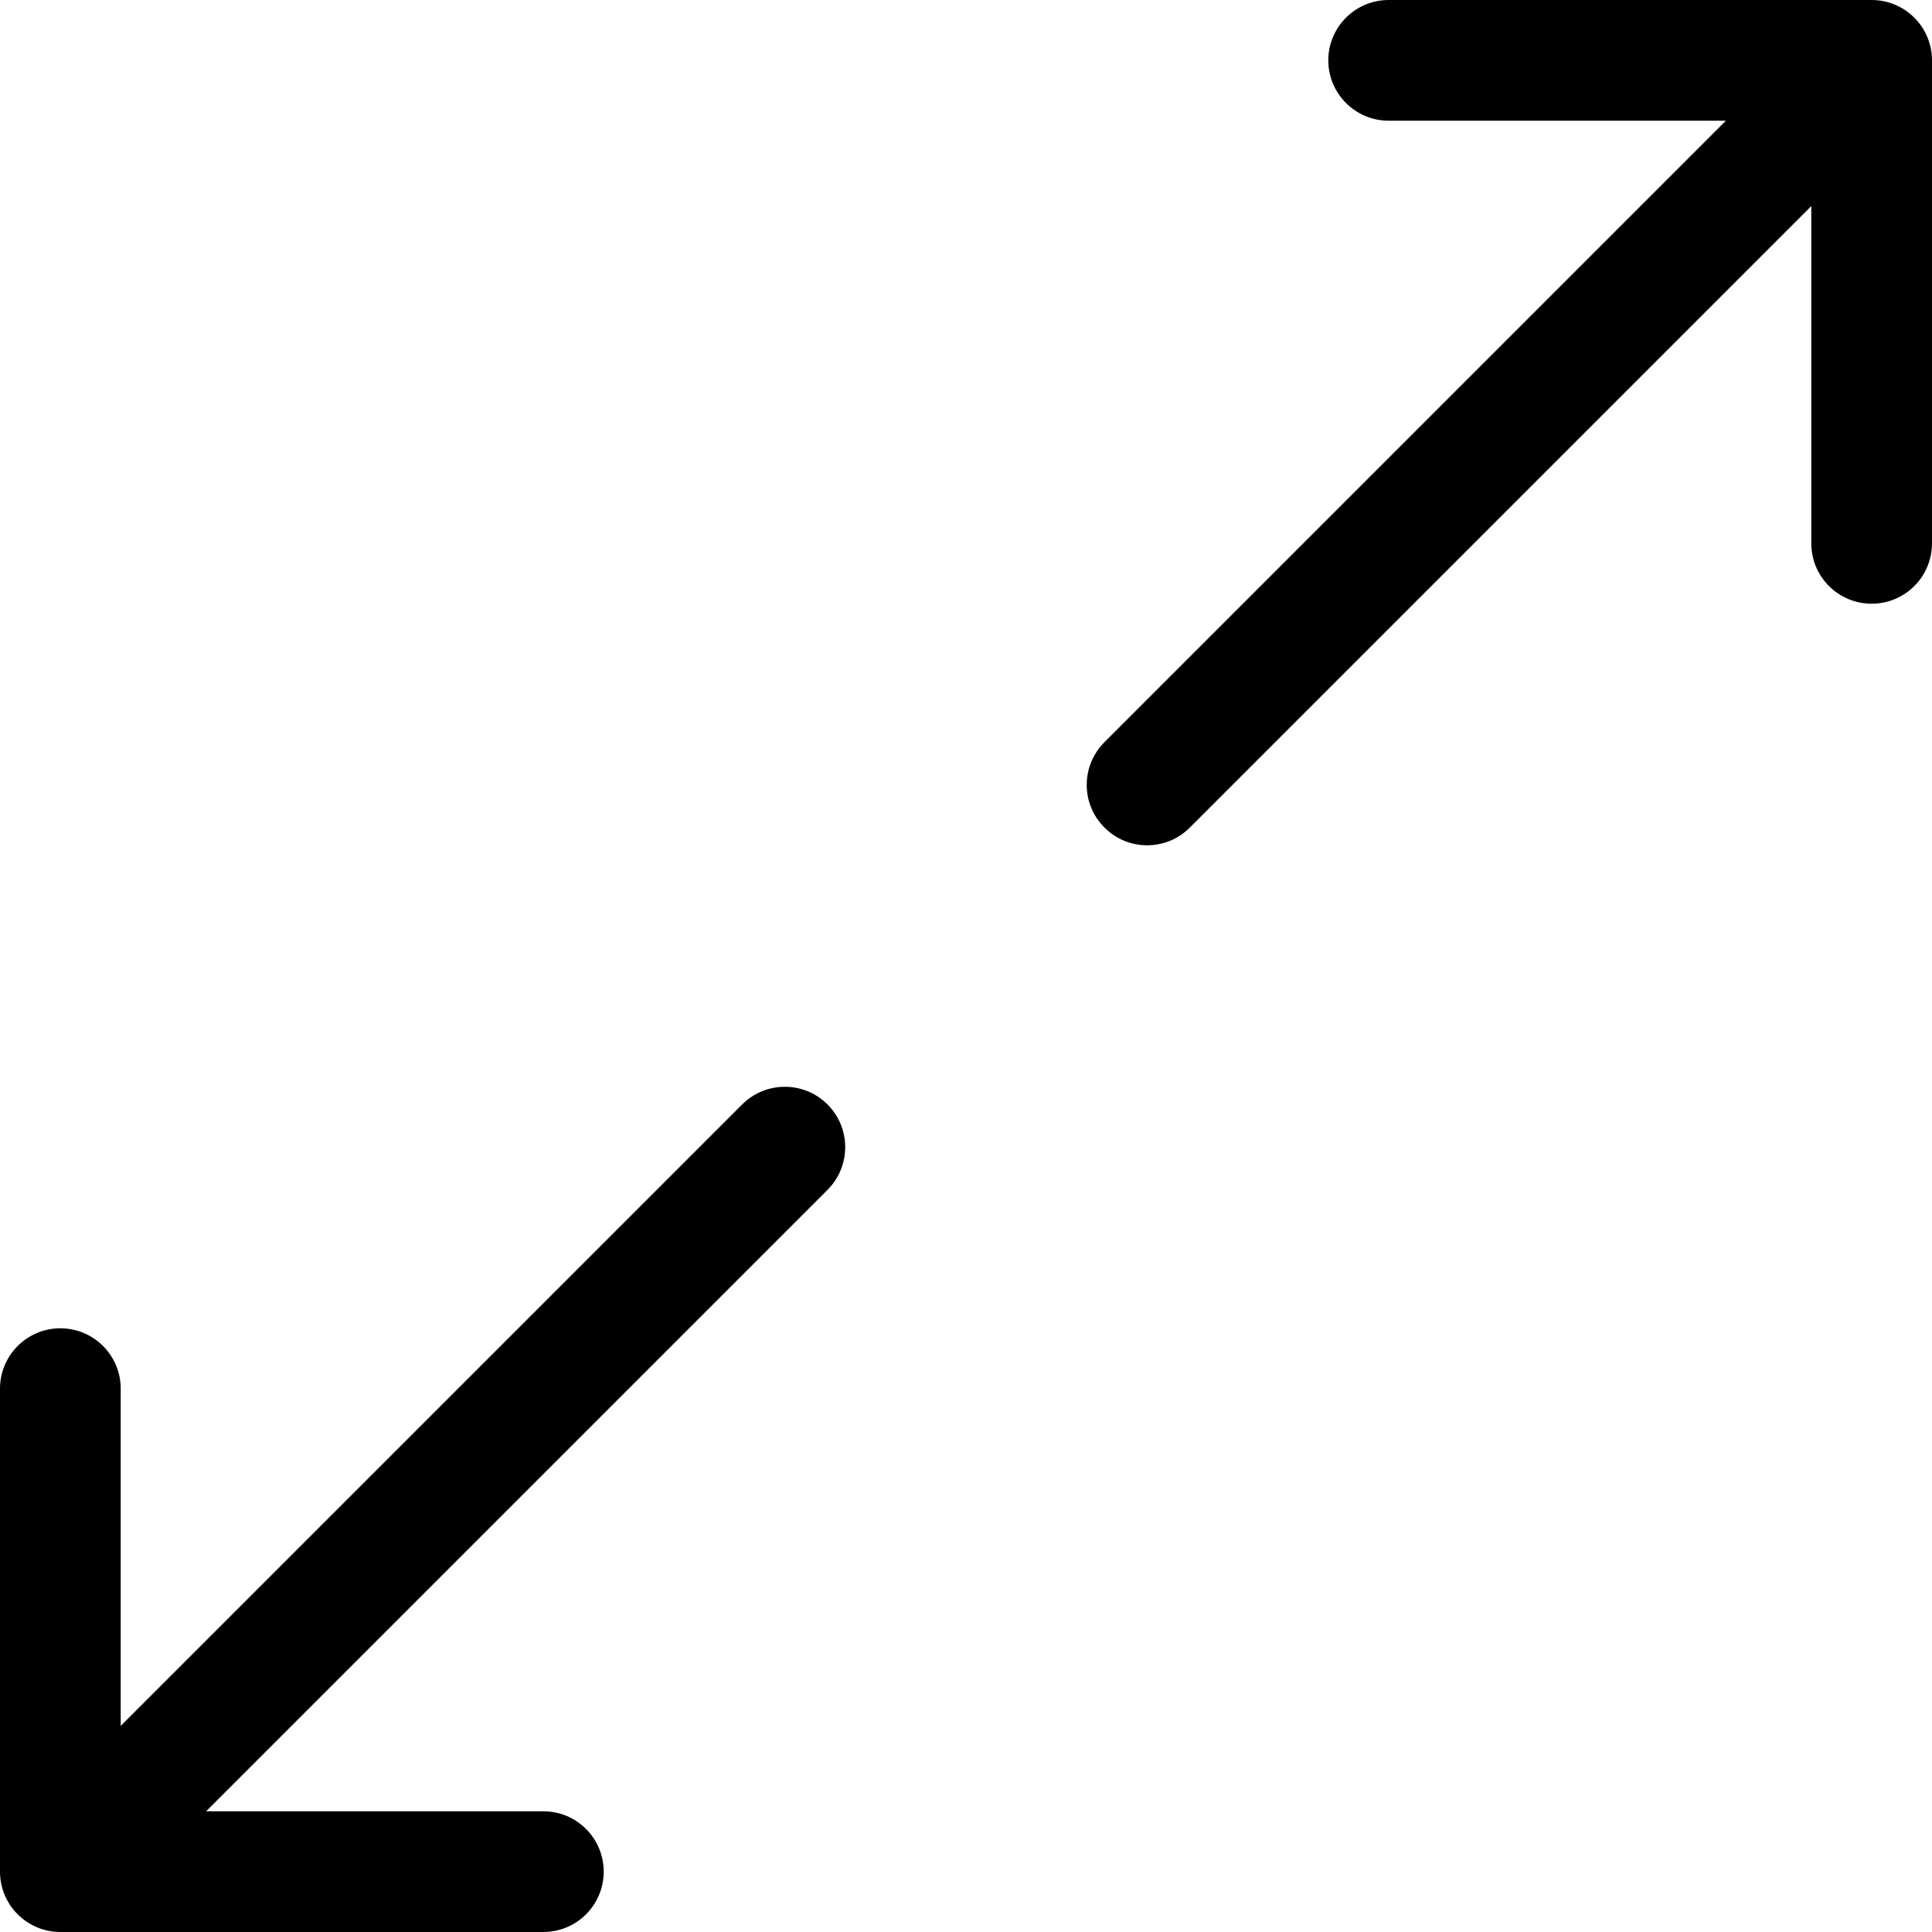
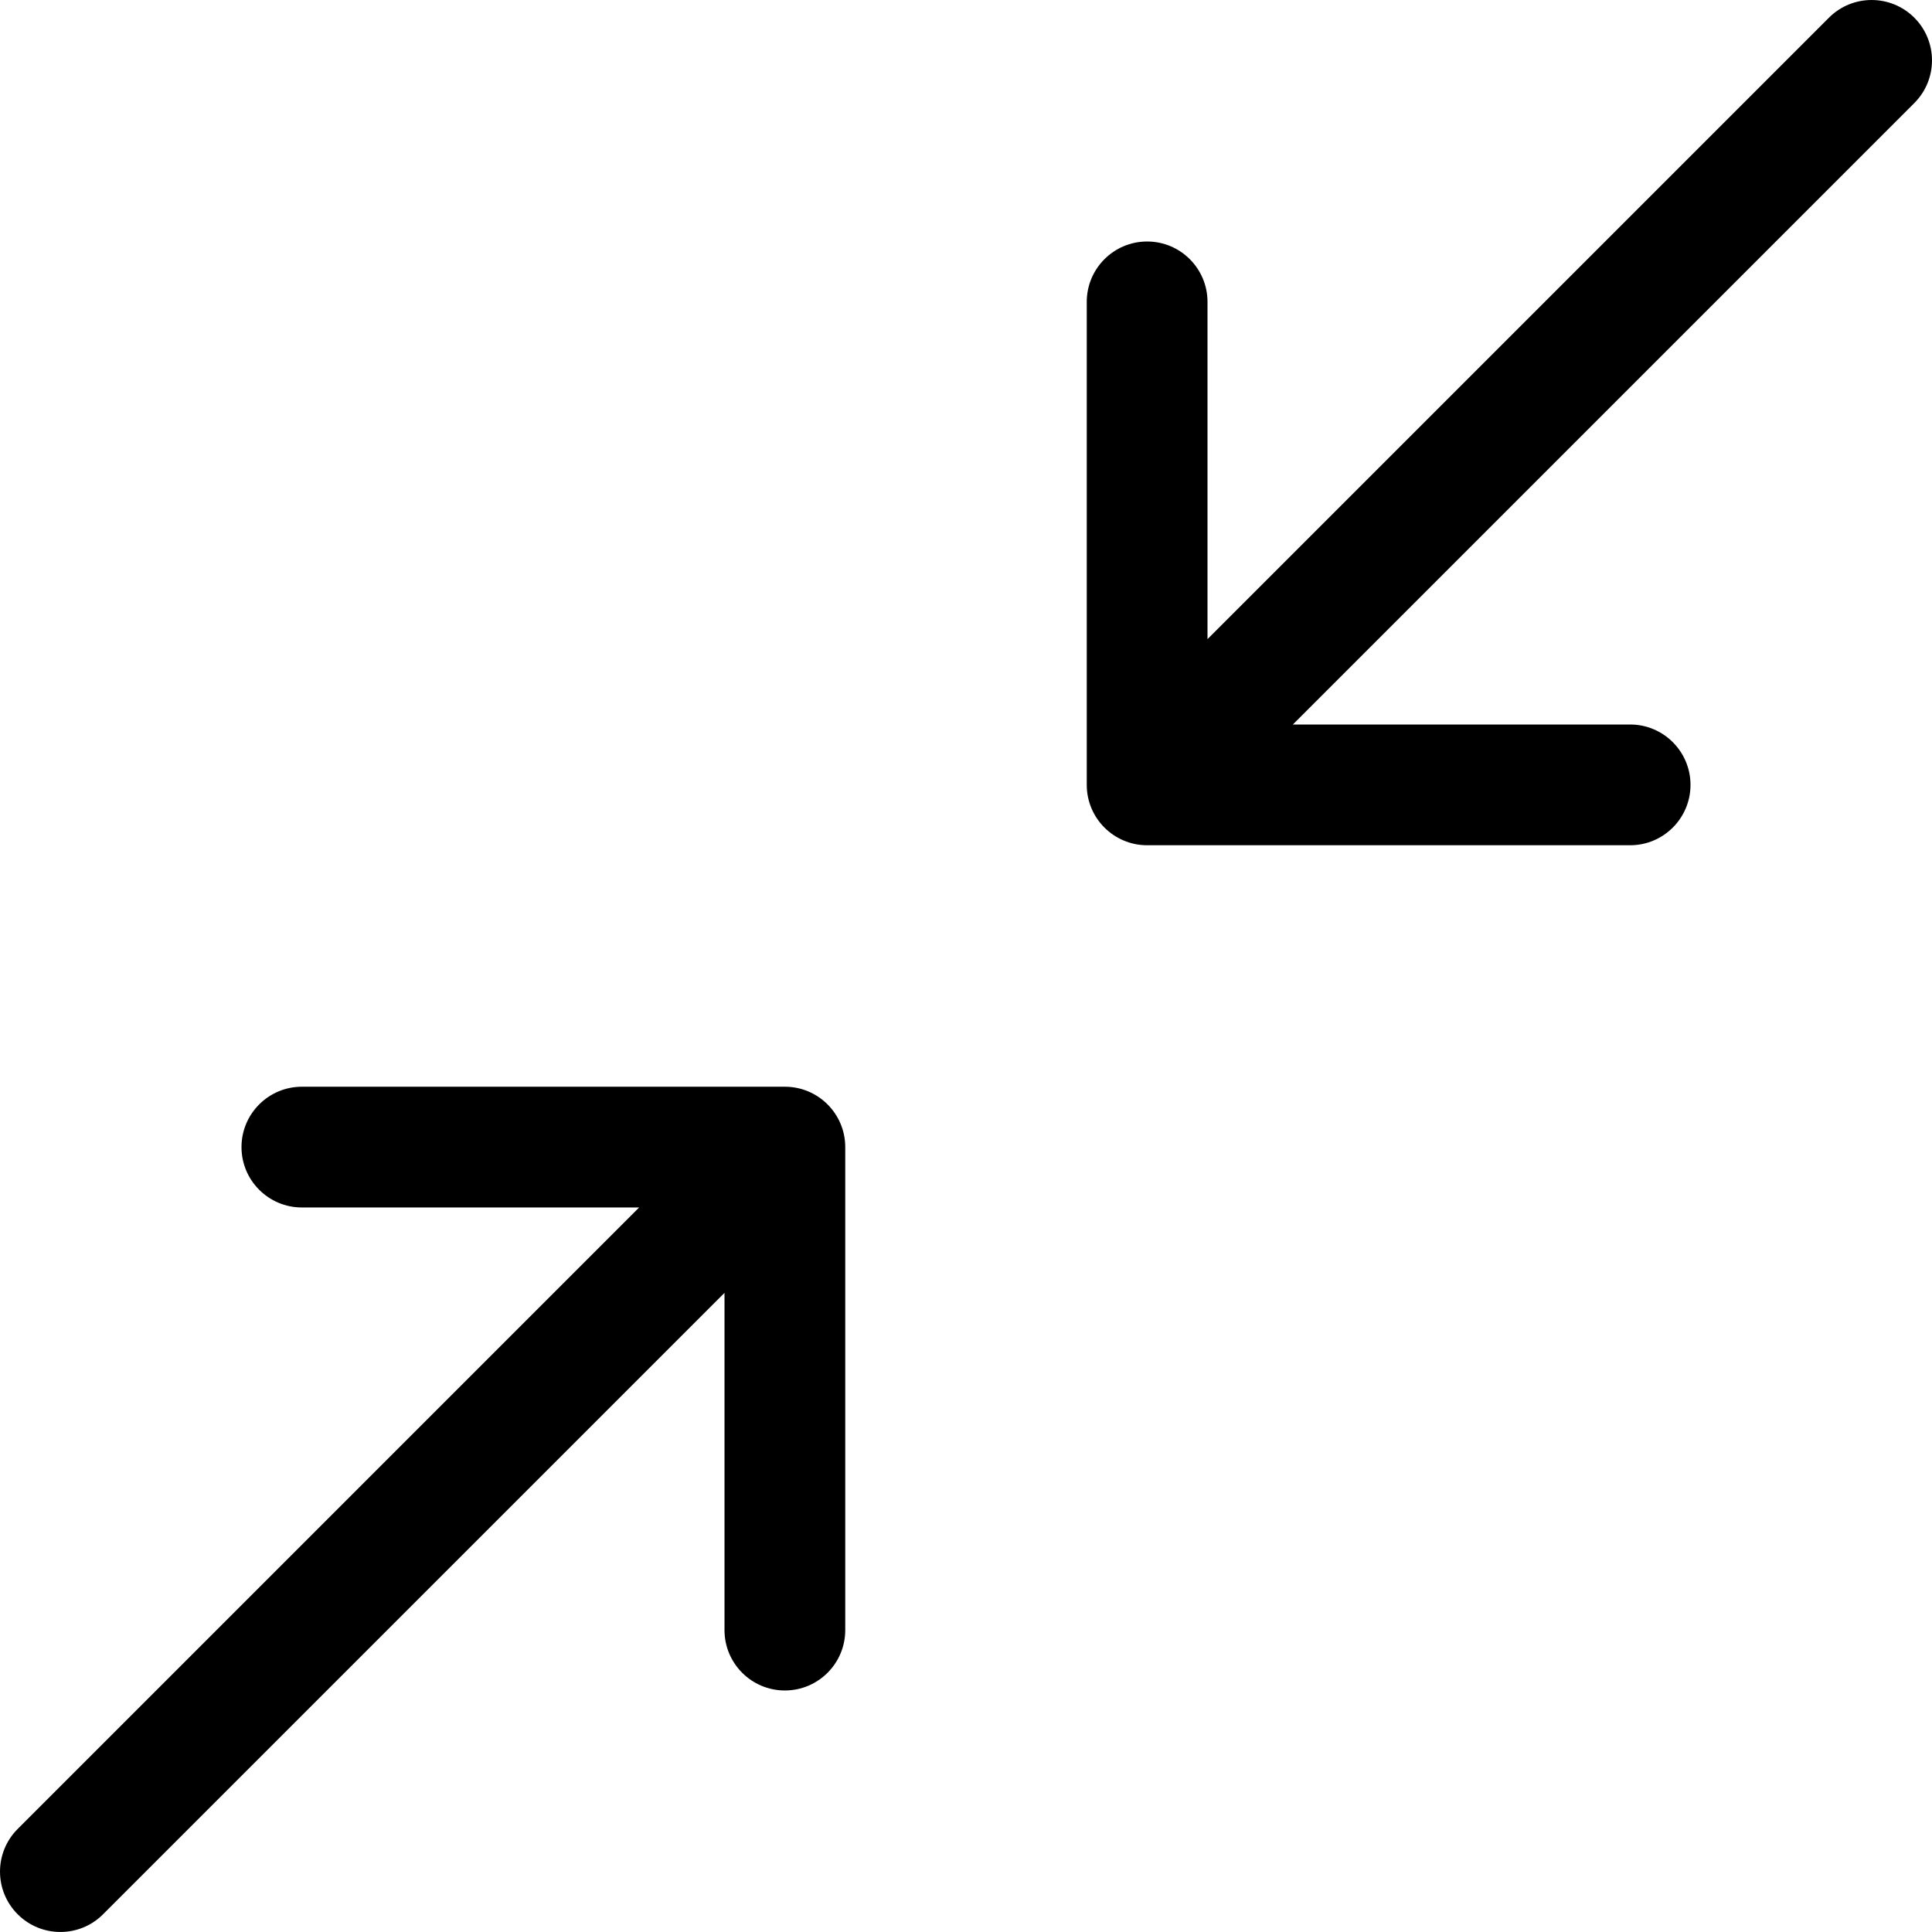
- <svg xmlns="http://www.w3.org/2000/svg" preserveAspectRatio="none" overflow="visible" style="display: block;" width="21" height="21" viewBox="0 0 21 21" fill="none">
-   <g id="Group">
-     <path id="Vector" d="M20.344 0H15.094C14.732 0 14.438 0.294 14.438 0.656C14.438 1.018 14.732 1.312 15.094 1.312H18.76L12.005 8.067C11.748 8.324 11.748 8.739 12.005 8.995C12.133 9.124 12.301 9.188 12.469 9.188C12.637 9.188 12.805 9.124 12.933 8.995L19.688 2.24V5.906C19.688 6.269 19.982 6.562 20.344 6.562C20.706 6.562 21 6.269 21 5.906V0.656C21 0.294 20.706 0 20.344 0Z" fill="black" />
-     <path id="Vector_2" d="M8.067 12.005L1.312 18.76V15.094C1.312 14.732 1.018 14.438 0.656 14.438C0.294 14.438 0 14.732 0 15.094V20.344C0 20.706 0.294 21 0.656 21H5.906C6.269 21 6.562 20.706 6.562 20.344C6.562 19.982 6.269 19.688 5.906 19.688H2.24L8.995 12.933C9.251 12.677 9.251 12.261 8.995 12.005C8.739 11.749 8.323 11.749 8.067 12.005Z" fill="black" />
-   </g>
+ <svg xmlns="http://www.w3.org/2000/svg" width="64" height="64" viewBox="0 0 64 64" fill="none">
+   <path d="M63.414 0.586C62.634 -0.195 61.366 -0.195 60.586 0.586L40 21.172V10C40 8.896 39.104 8 38 8C36.896 8 36 8.896 36 10V26C36 27.104 36.896 28 38 28H54C55.104 28 56 27.104 56 26C56 24.896 55.104 24 54 24H42.828L63.414 3.414C64.195 2.633 64.195 1.367 63.414 0.586Z" fill="black" />
+   <path d="M26 35.999H10C8.896 35.999 8 36.895 8 37.999C8 39.103 8.896 39.999 10 39.999H21.172L0.586 60.586C-0.195 61.367 -0.195 62.633 0.586 63.413C0.976 63.804 1.488 63.999 2 63.999C2.512 63.999 3.024 63.804 3.414 63.413L24 42.828V53.999C24 55.103 24.895 55.999 26 55.999C27.104 55.999 28 55.103 28 53.999V37.999C28 36.895 27.104 35.999 26 35.999Z" fill="black" />
</svg>
